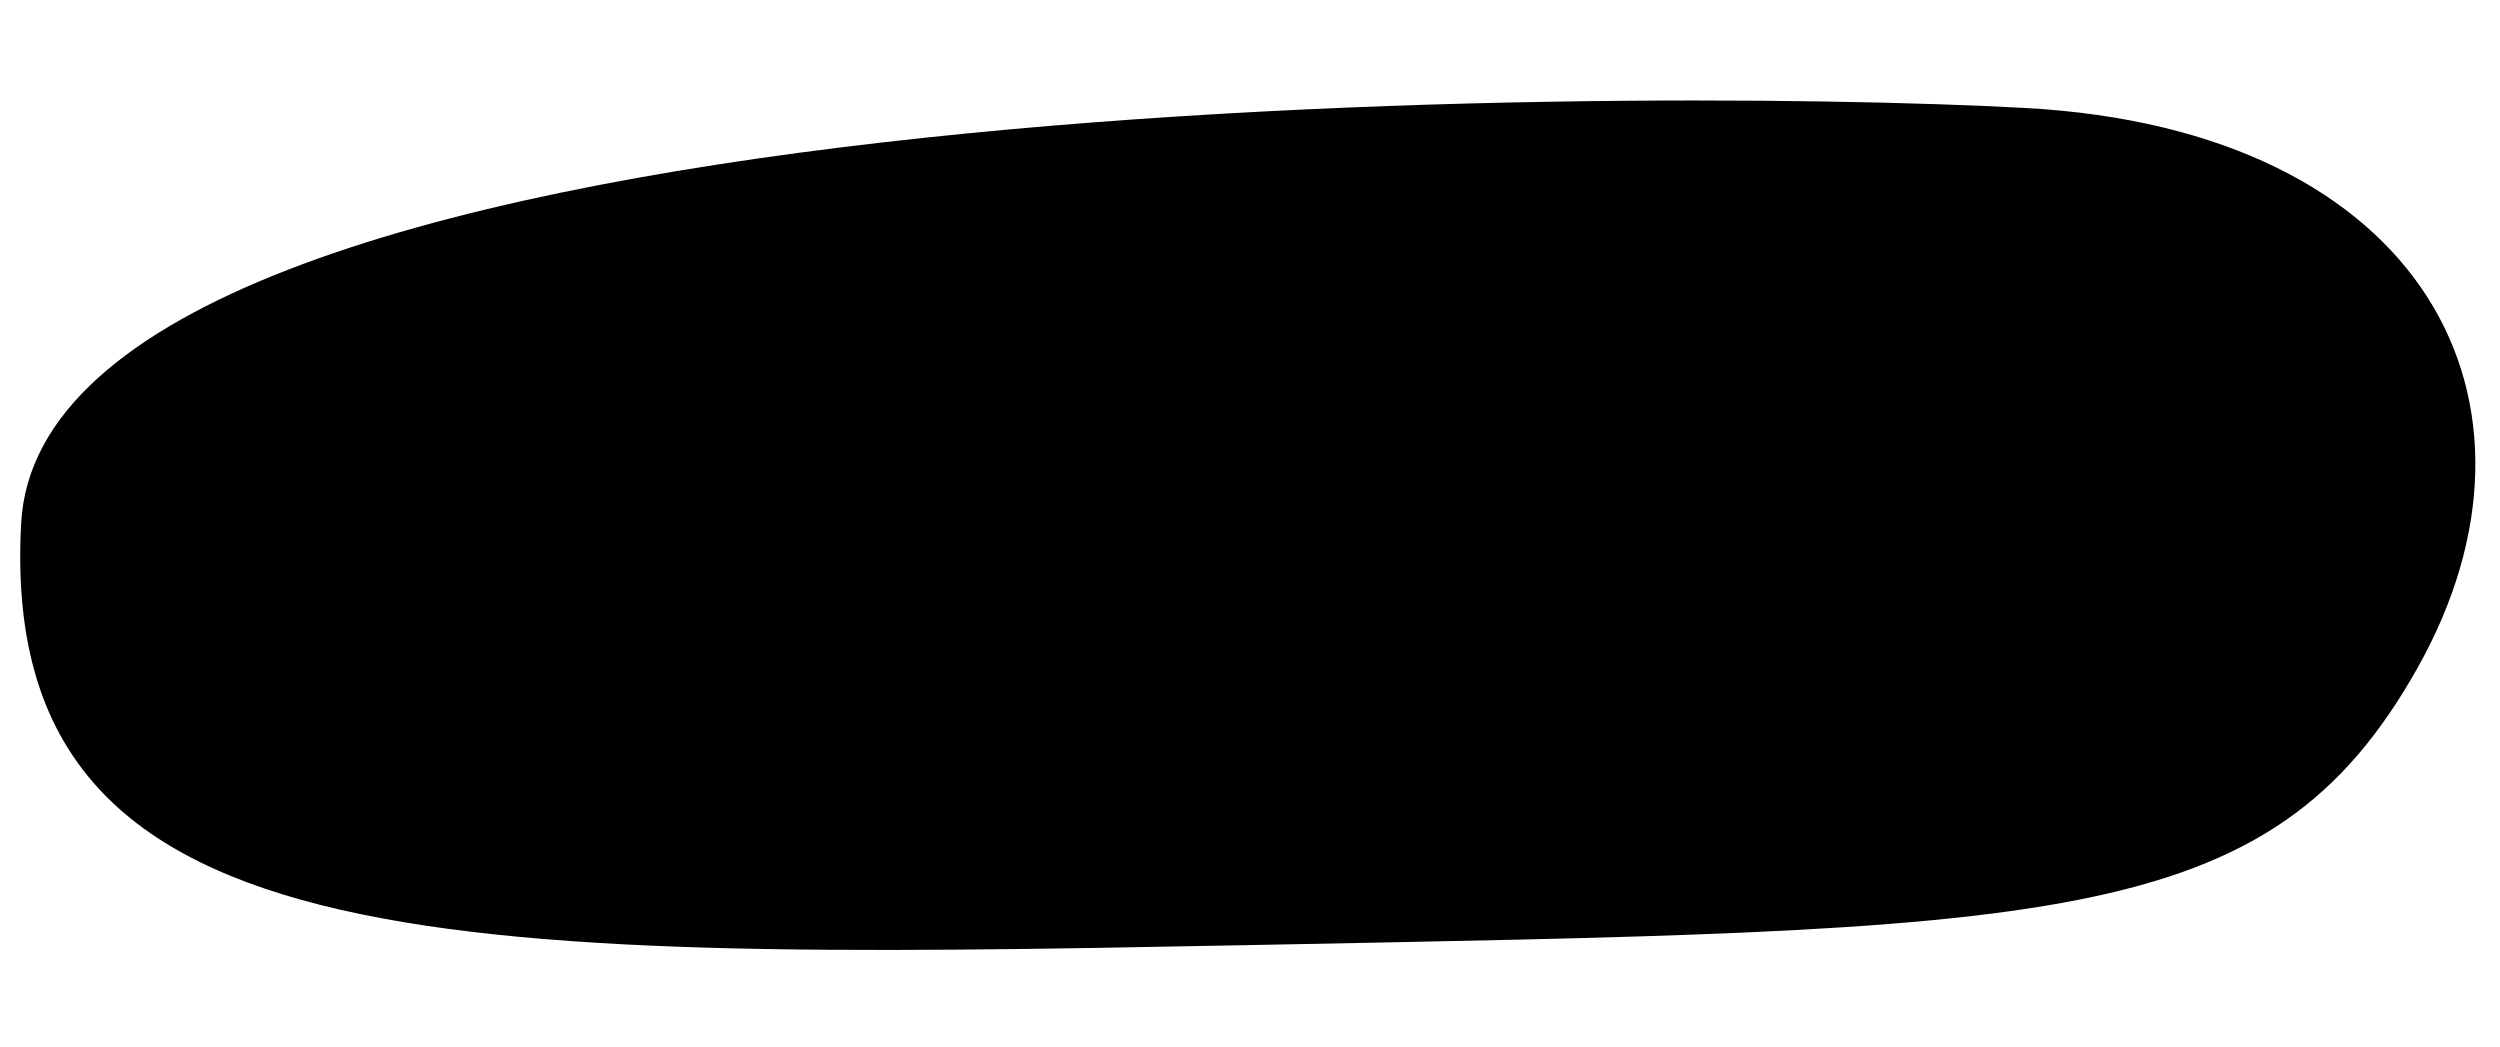
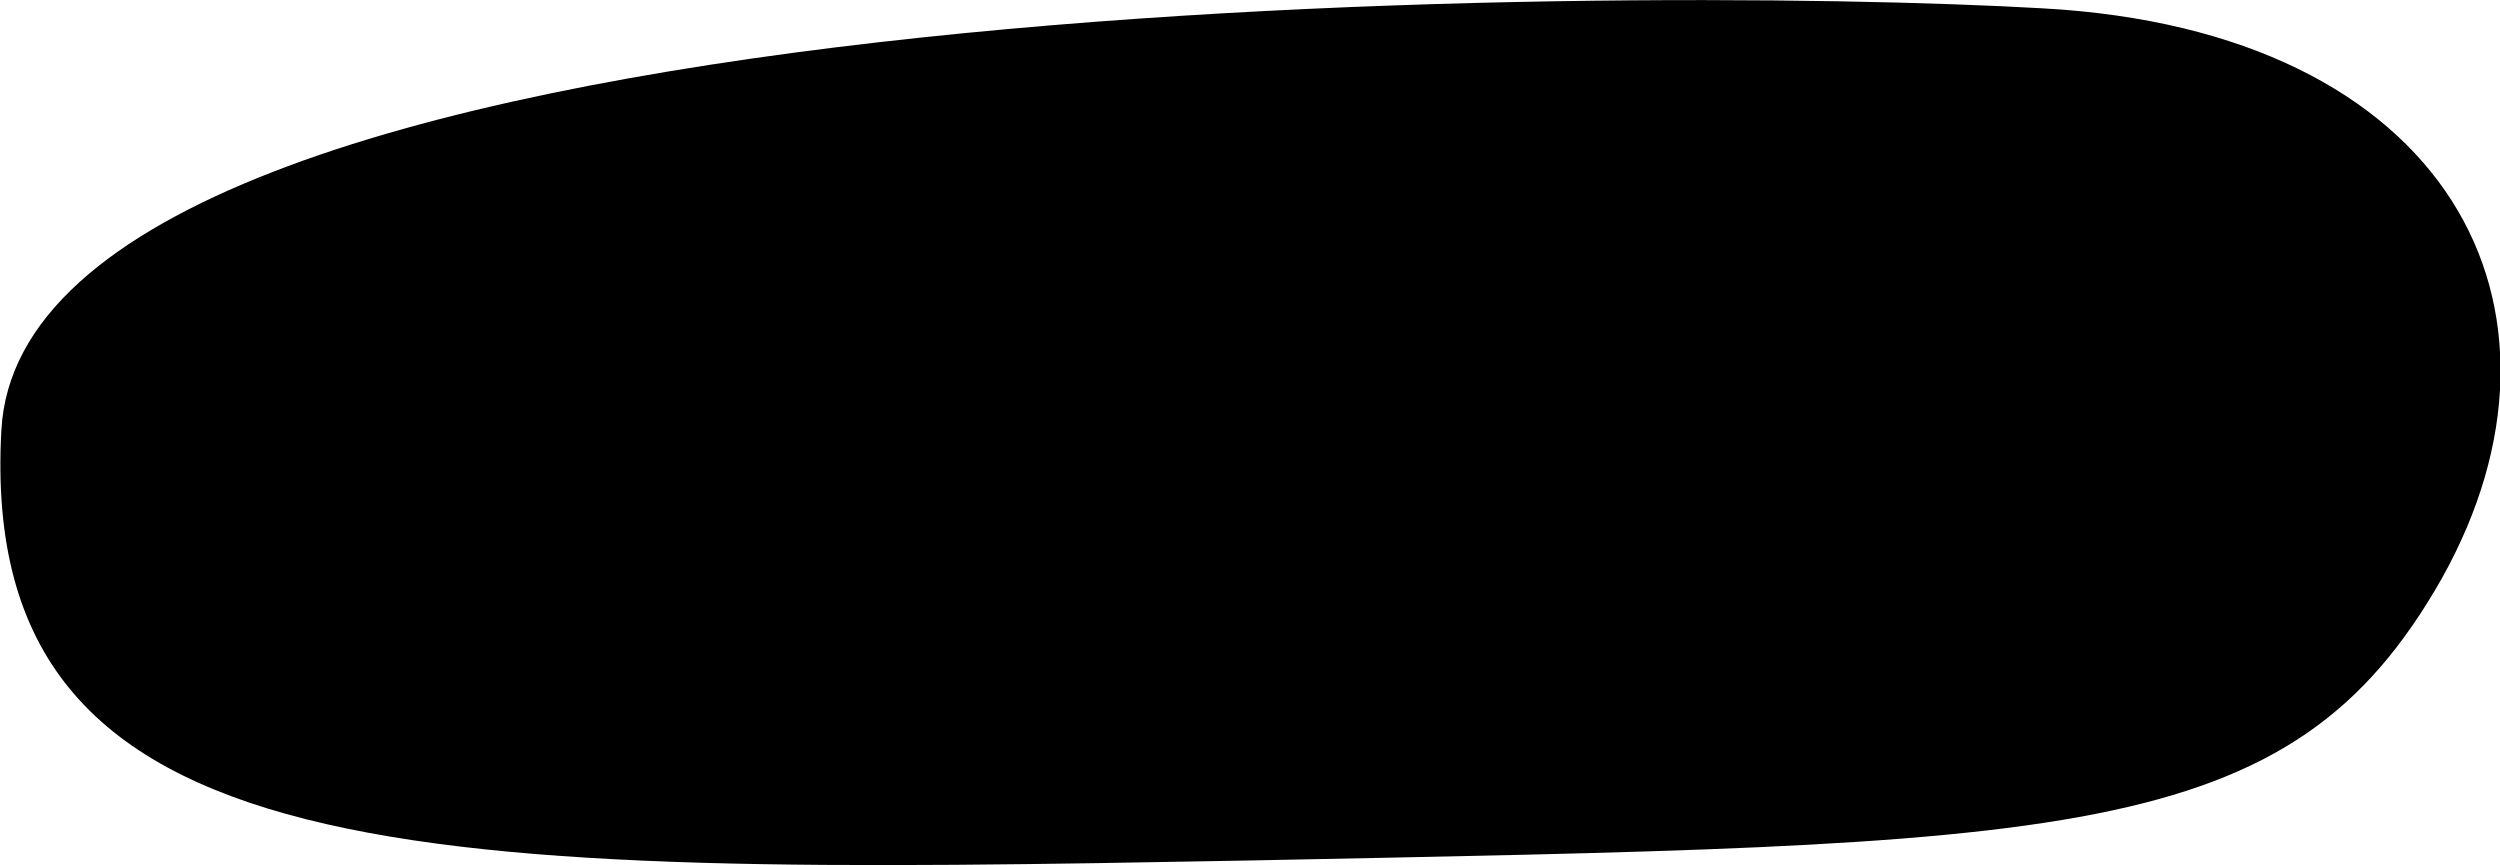
- <svg xmlns="http://www.w3.org/2000/svg" width="184" height="77" viewBox="0 0 184 77" fill="none">
-   <path d="M1.557 38.499C3.326 6.139 119.61 6.338 149.065 7.947C178.519 9.557 188.875 29.696 177.931 49.158C166.987 68.62 151.119 68.402 91.586 69.566C32.053 70.73 -0.211 70.86 1.557 38.499Z" fill="currentColor" />
+ <svg xmlns="http://www.w3.org/2000/svg" version="1.1" id="Слой_1" x="0px" y="0px" viewBox="0 0 180.7 62.5" style="enable-background:new 0 0 180.7 62.5;" xml:space="preserve">
+   <path fill="currentColor" d="M0.1,31.1C1.8-1.3,118.1-1.1,147.6,0.6c29.5,1.6,39.8,21.7,28.9,41.2C165.5,61.2,149.6,61,90.1,62.2  C30.6,63.3-1.7,63.5,0.1,31.1z" />
</svg>
